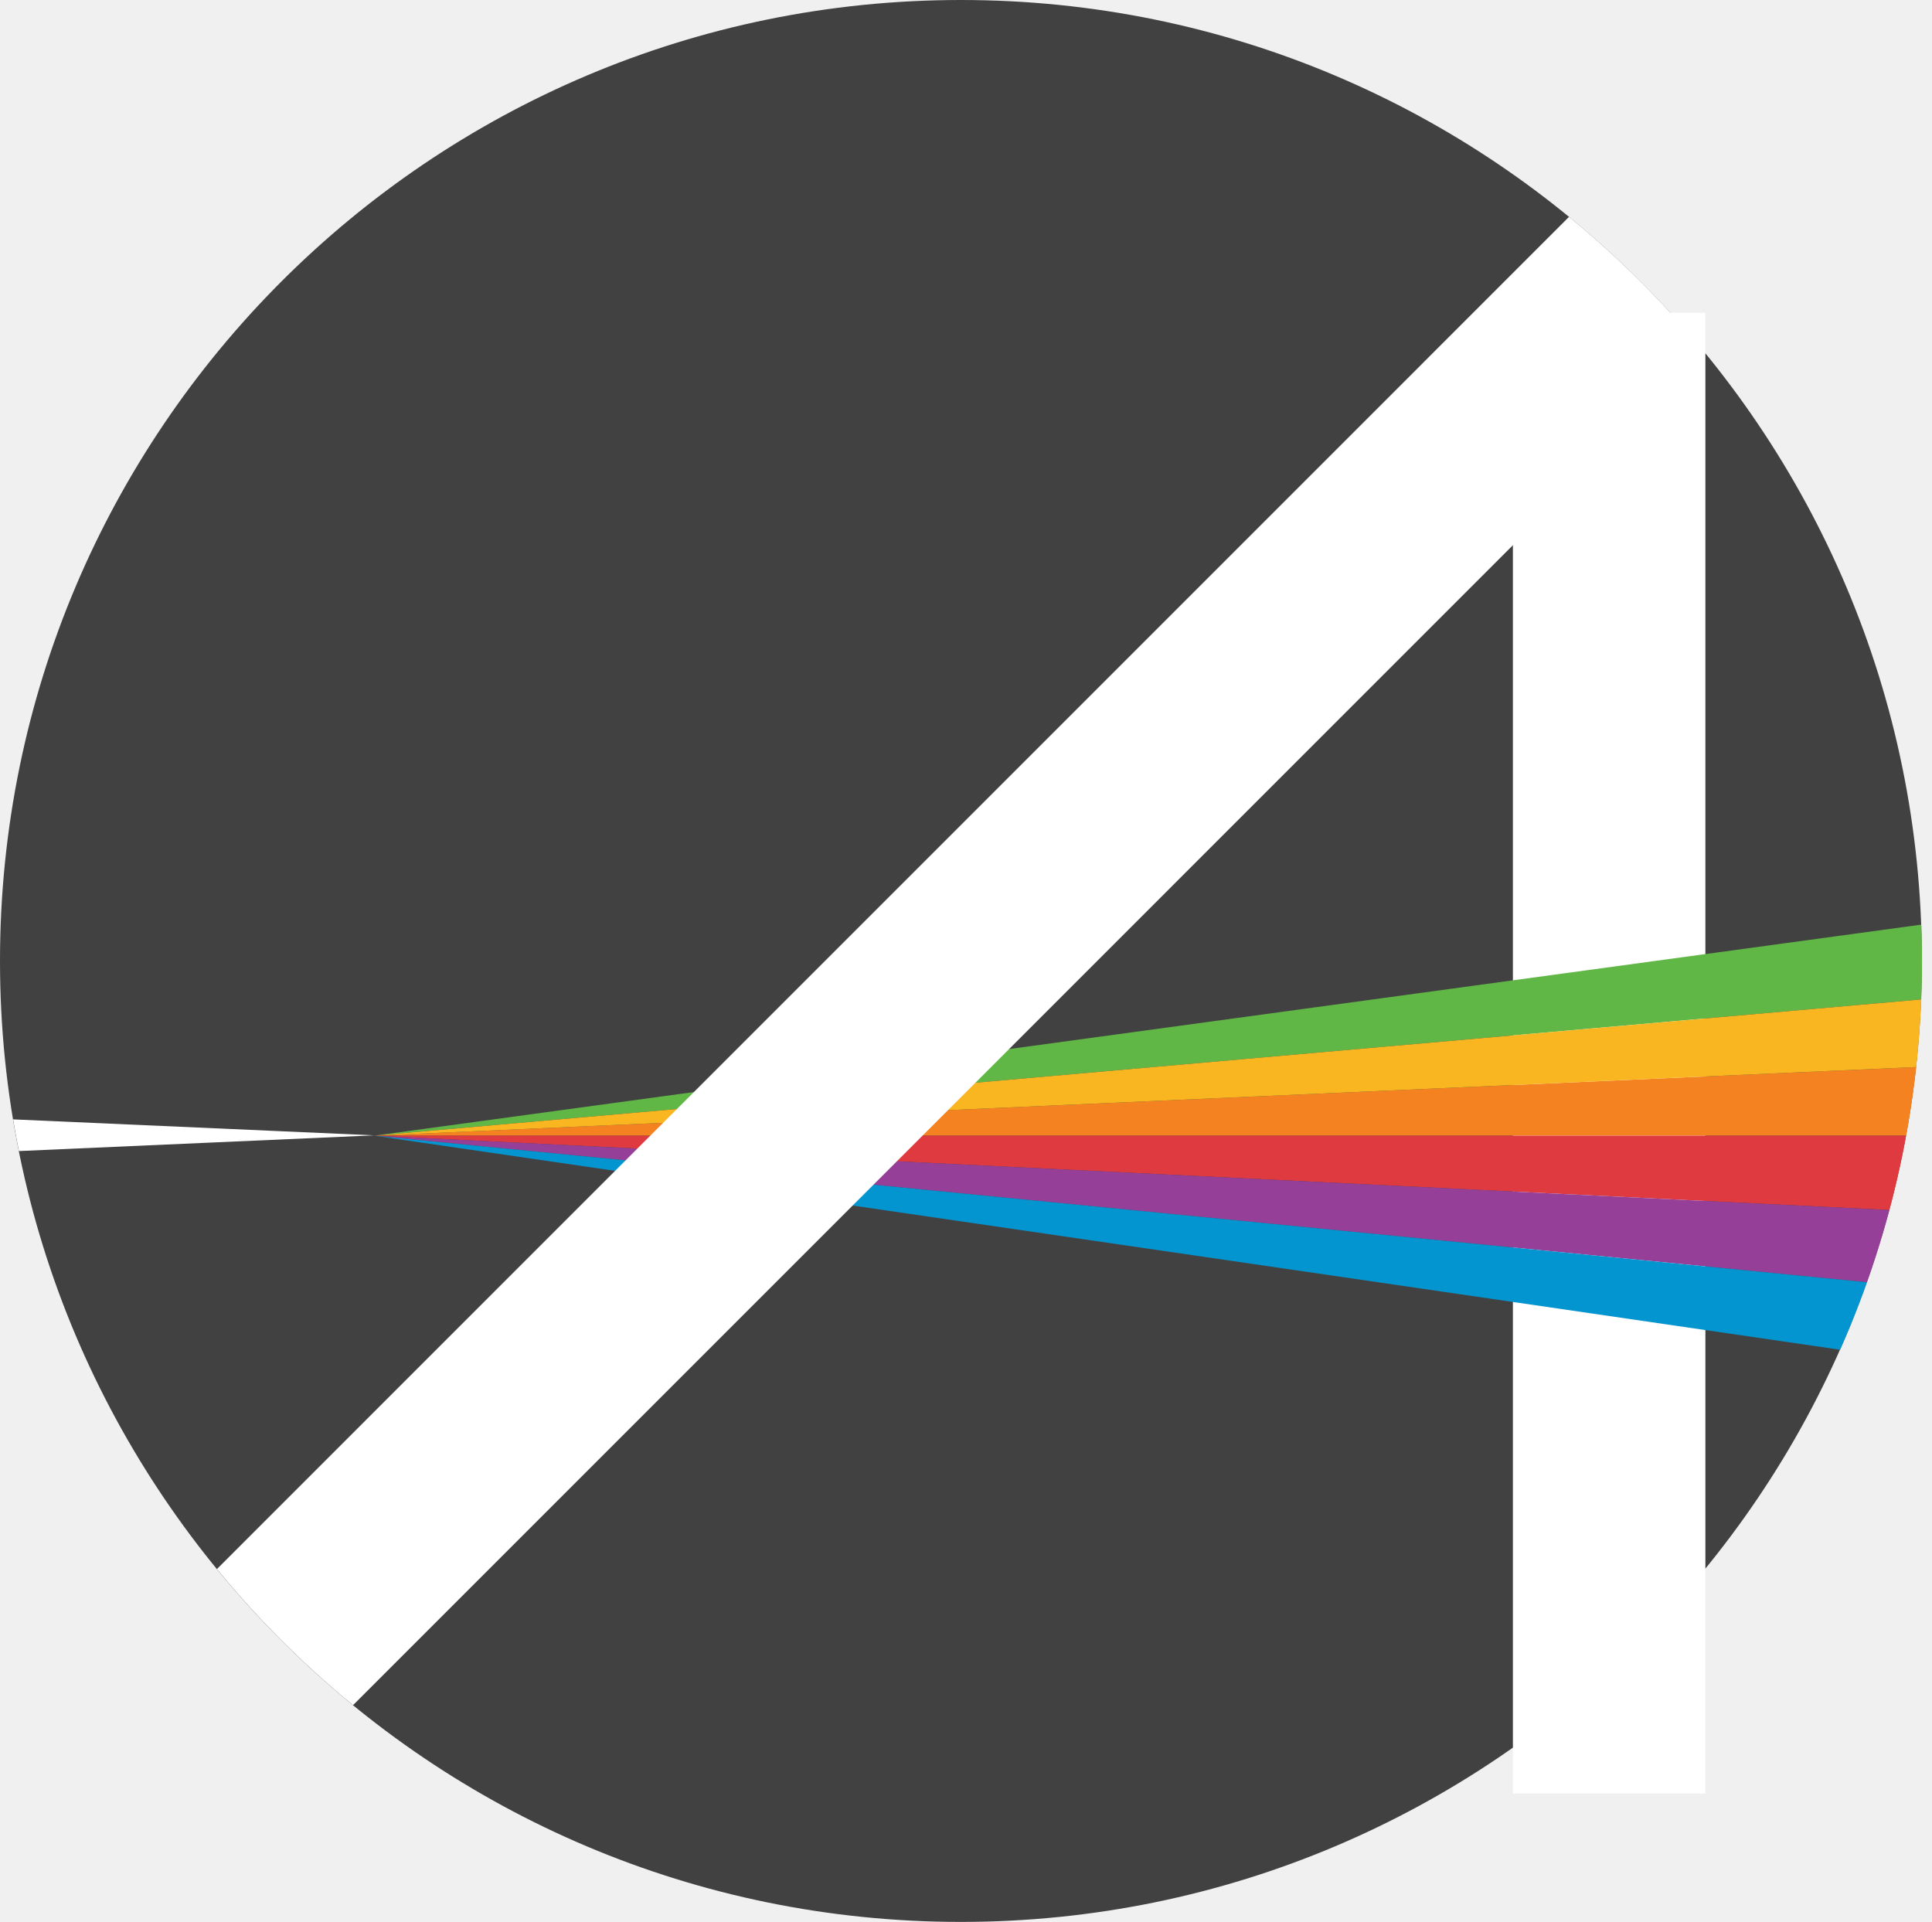
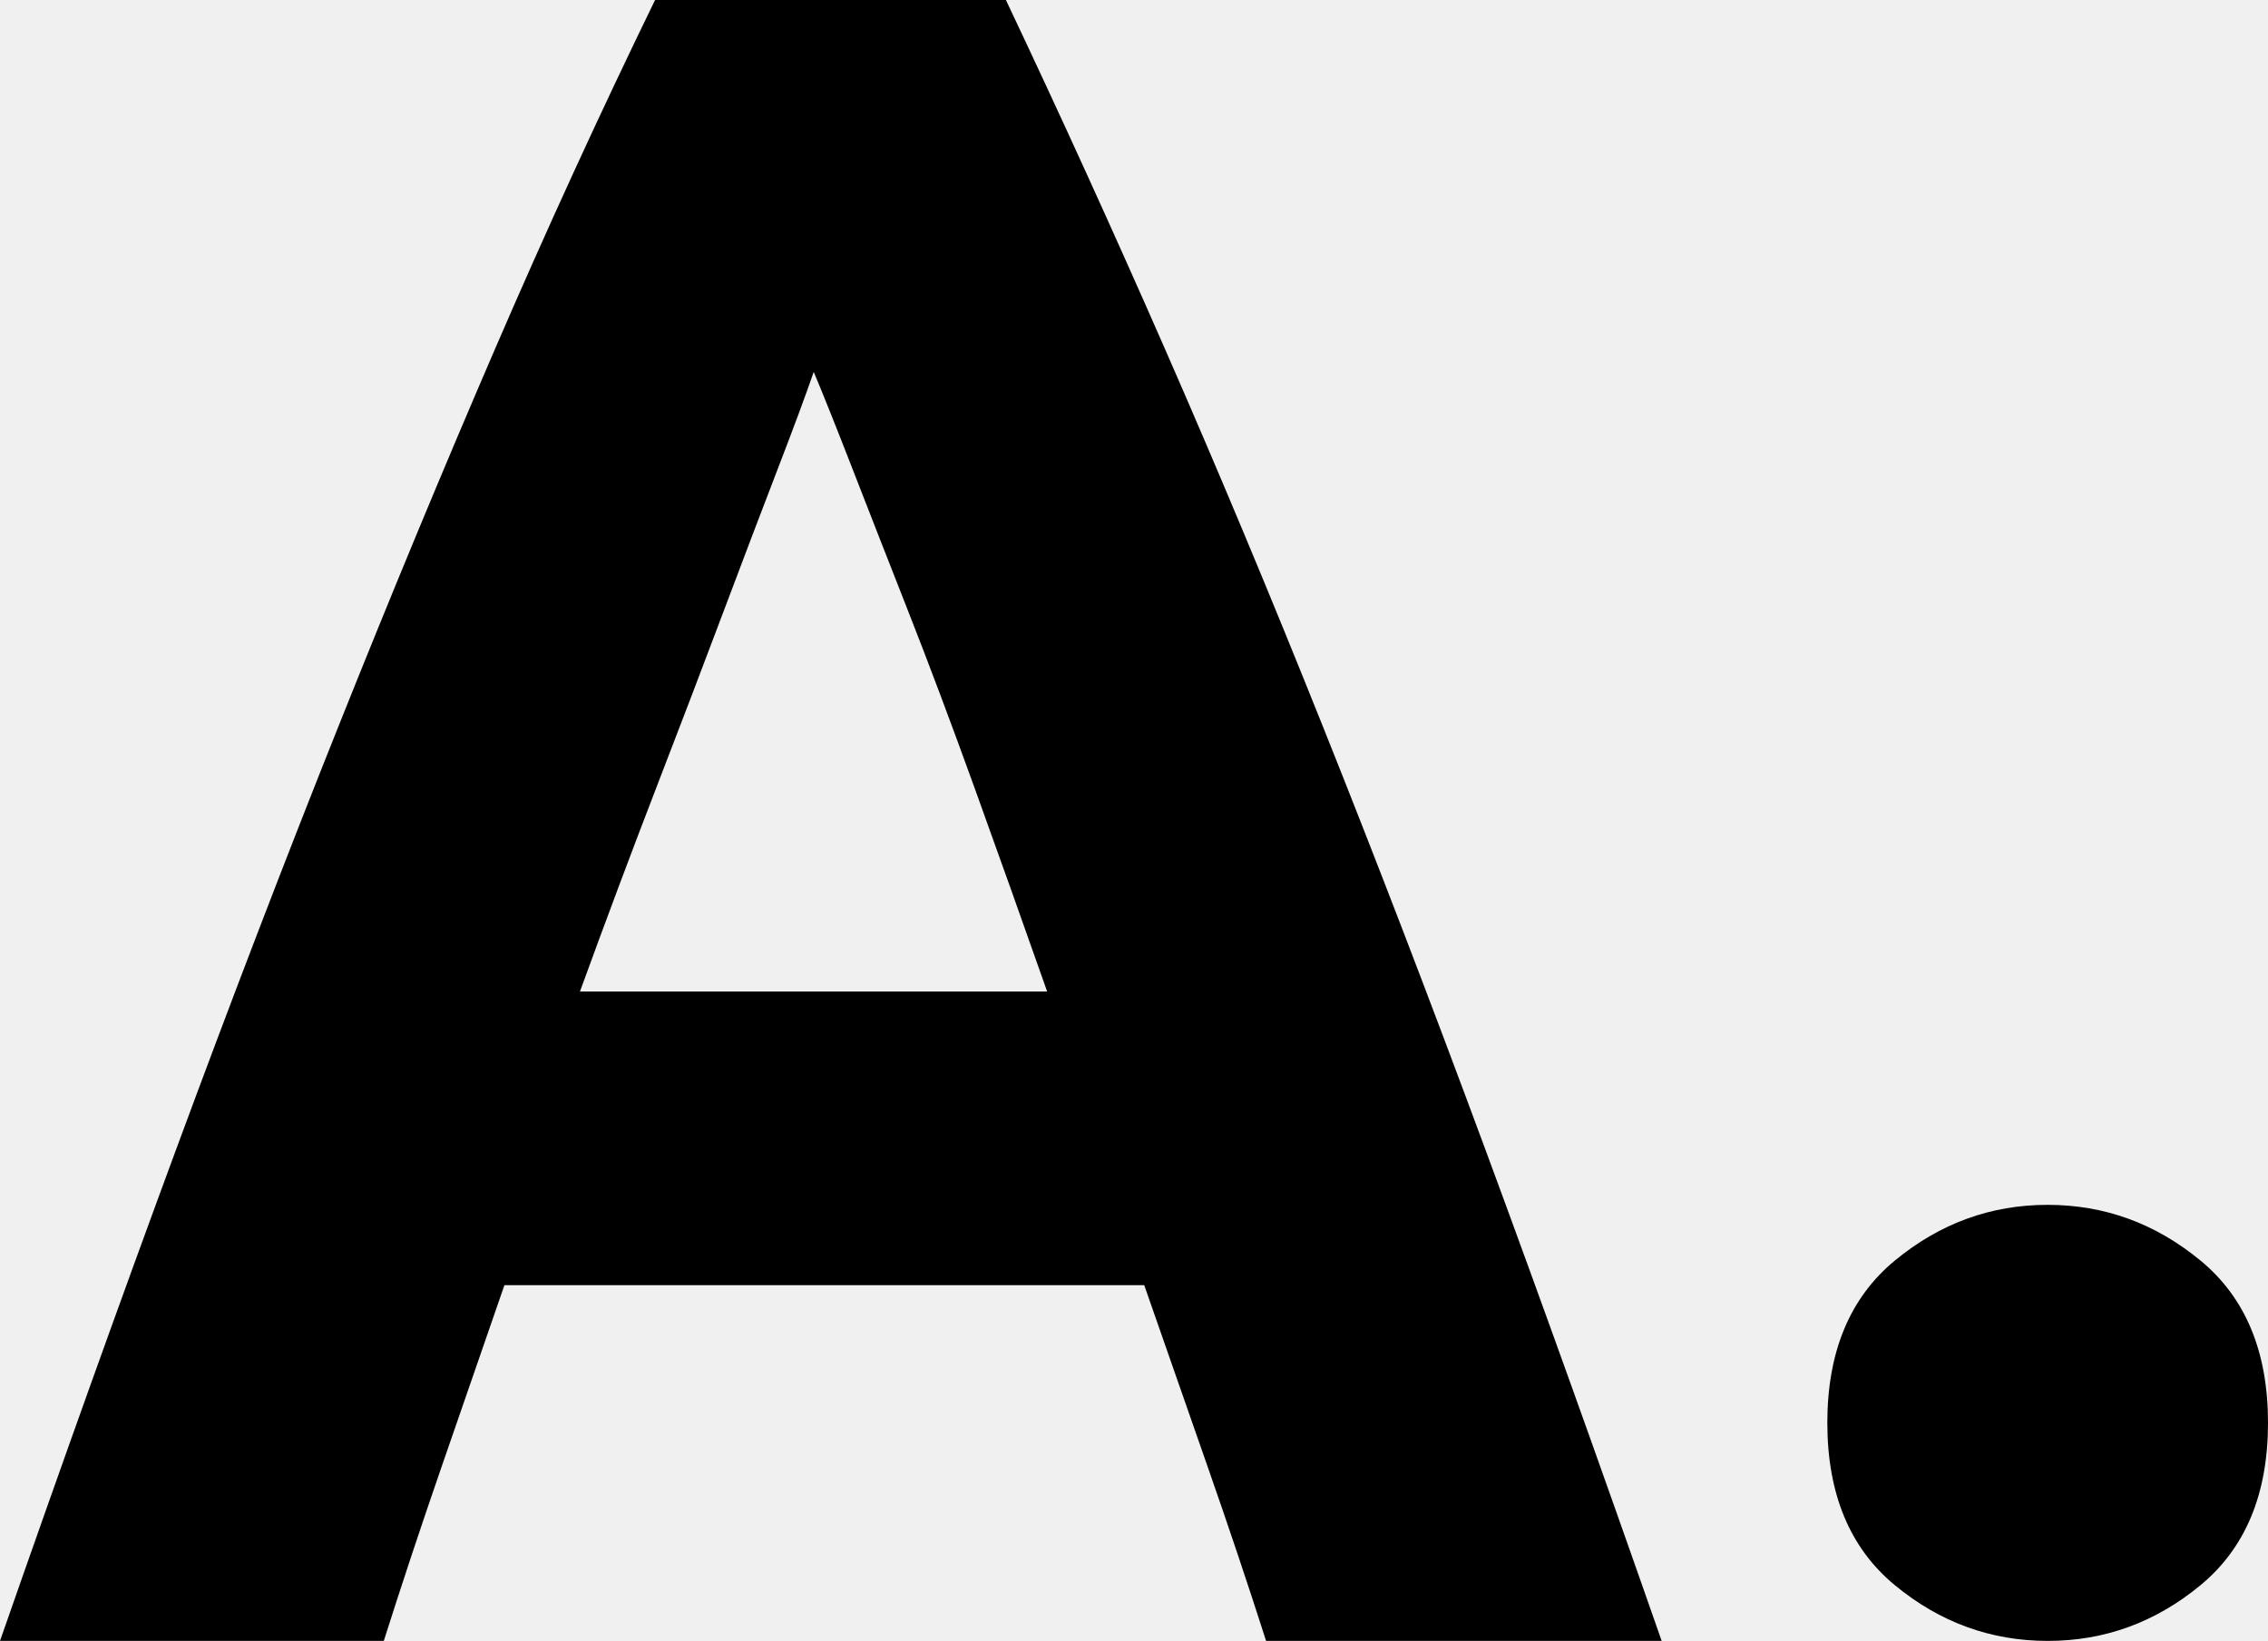
- <svg xmlns="http://www.w3.org/2000/svg" viewBox="0 0 301.12 299.55">
-   <defs>
-     <style>.cls-1,.cls-3{fill:none;}.cls-2{fill:#414141;}.cls-3{stroke:#fff;stroke-miterlimit:10;stroke-width:30px;}.cls-4{clip-path:url(#clip-path);}.cls-5{fill:#60b746;}.cls-6{fill:#f58220;}.cls-7{fill:#df3a40;}.cls-8{fill:#963f98;}.cls-9{fill:#fab621;}.cls-10{fill:#0395cf;}.cls-11{fill:#fff;}</style>
-     <clipPath id="clip-path">
-       <circle class="cls-1" cx="149.79" cy="149.78" r="149.77" />
-     </clipPath>
-   </defs>
-   <g id="Layer_2" data-name="Layer 2">
-     <g id="Layer_1-2" data-name="Layer 1">
-       <circle class="cls-2" cx="149.77" cy="149.77" r="149.77" />
-       <line class="cls-3" x1="250.8" y1="48.75" x2="250.8" y2="279.53" />
-       <g class="cls-4">
-         <g class="cls-4">
-           <polygon class="cls-5" points="58.31 177 301.12 155.62 301.12 143.88 58.31 177" />
-           <polygon class="cls-6" points="58.31 177 301.12 166.2 300.79 177 58.31 177" />
-           <polygon class="cls-7" points="58.31 177 300.79 177 300.79 188.9 58.31 177" />
-           <polygon class="cls-8" points="58.31 177 300.79 188.9 299.56 200.69 58.31 177" />
-           <polygon class="cls-9" points="58.31 177 301.12 155.62 301.12 166.2 58.31 177" />
-           <polygon class="cls-10" points="58.31 177 299.56 200.69 295.53 211.64 58.31 177" />
-         </g>
-         <line class="cls-3" x1="43.53" y1="256.04" x2="256.04" y2="43.52" />
-         <polygon class="cls-11" points="1.78 174.45 58.31 176.95 1.78 179.45 1.78 174.45" />
-       </g>
-     </g>
-   </g>
+ <svg xmlns="http://www.w3.org/2000/svg" viewBox="0 0 1000.06 723.6">
+   <path d="M558.27,723.6q-12-37.49-25.92-77.25t-27.81-79.62H222.42q-13.75,39.74-27.51,79.52T169.23,723.6H0Q40.8,606.66,77.44,507.45t71.69-186.89Q184.19,232.84,218.22,154T288.85,0h154.7q35.63,75.2,70.19,154T583.4,320.56q35.1,87.7,71.77,186.89T732.7,723.6ZM358.81,164q-5.35,15.49-15.81,42.63t-23.85,62.73q-13.38,35.58-29.87,78.29t-33.55,89.58h206q-16.55-47-32-89.78T400.29,269.1q-13.95-35.48-24.5-62.62T358.81,164Z" />
+   <path d="M1000.06,627.45q0,47-29.77,71.59T902.91,723.6q-37.62,0-67.38-24.56t-29.78-71.59q0-47,29.78-71.58t67.38-24.56q37.59,0,67.38,24.56T1000.06,627.45Z" />
</svg>
